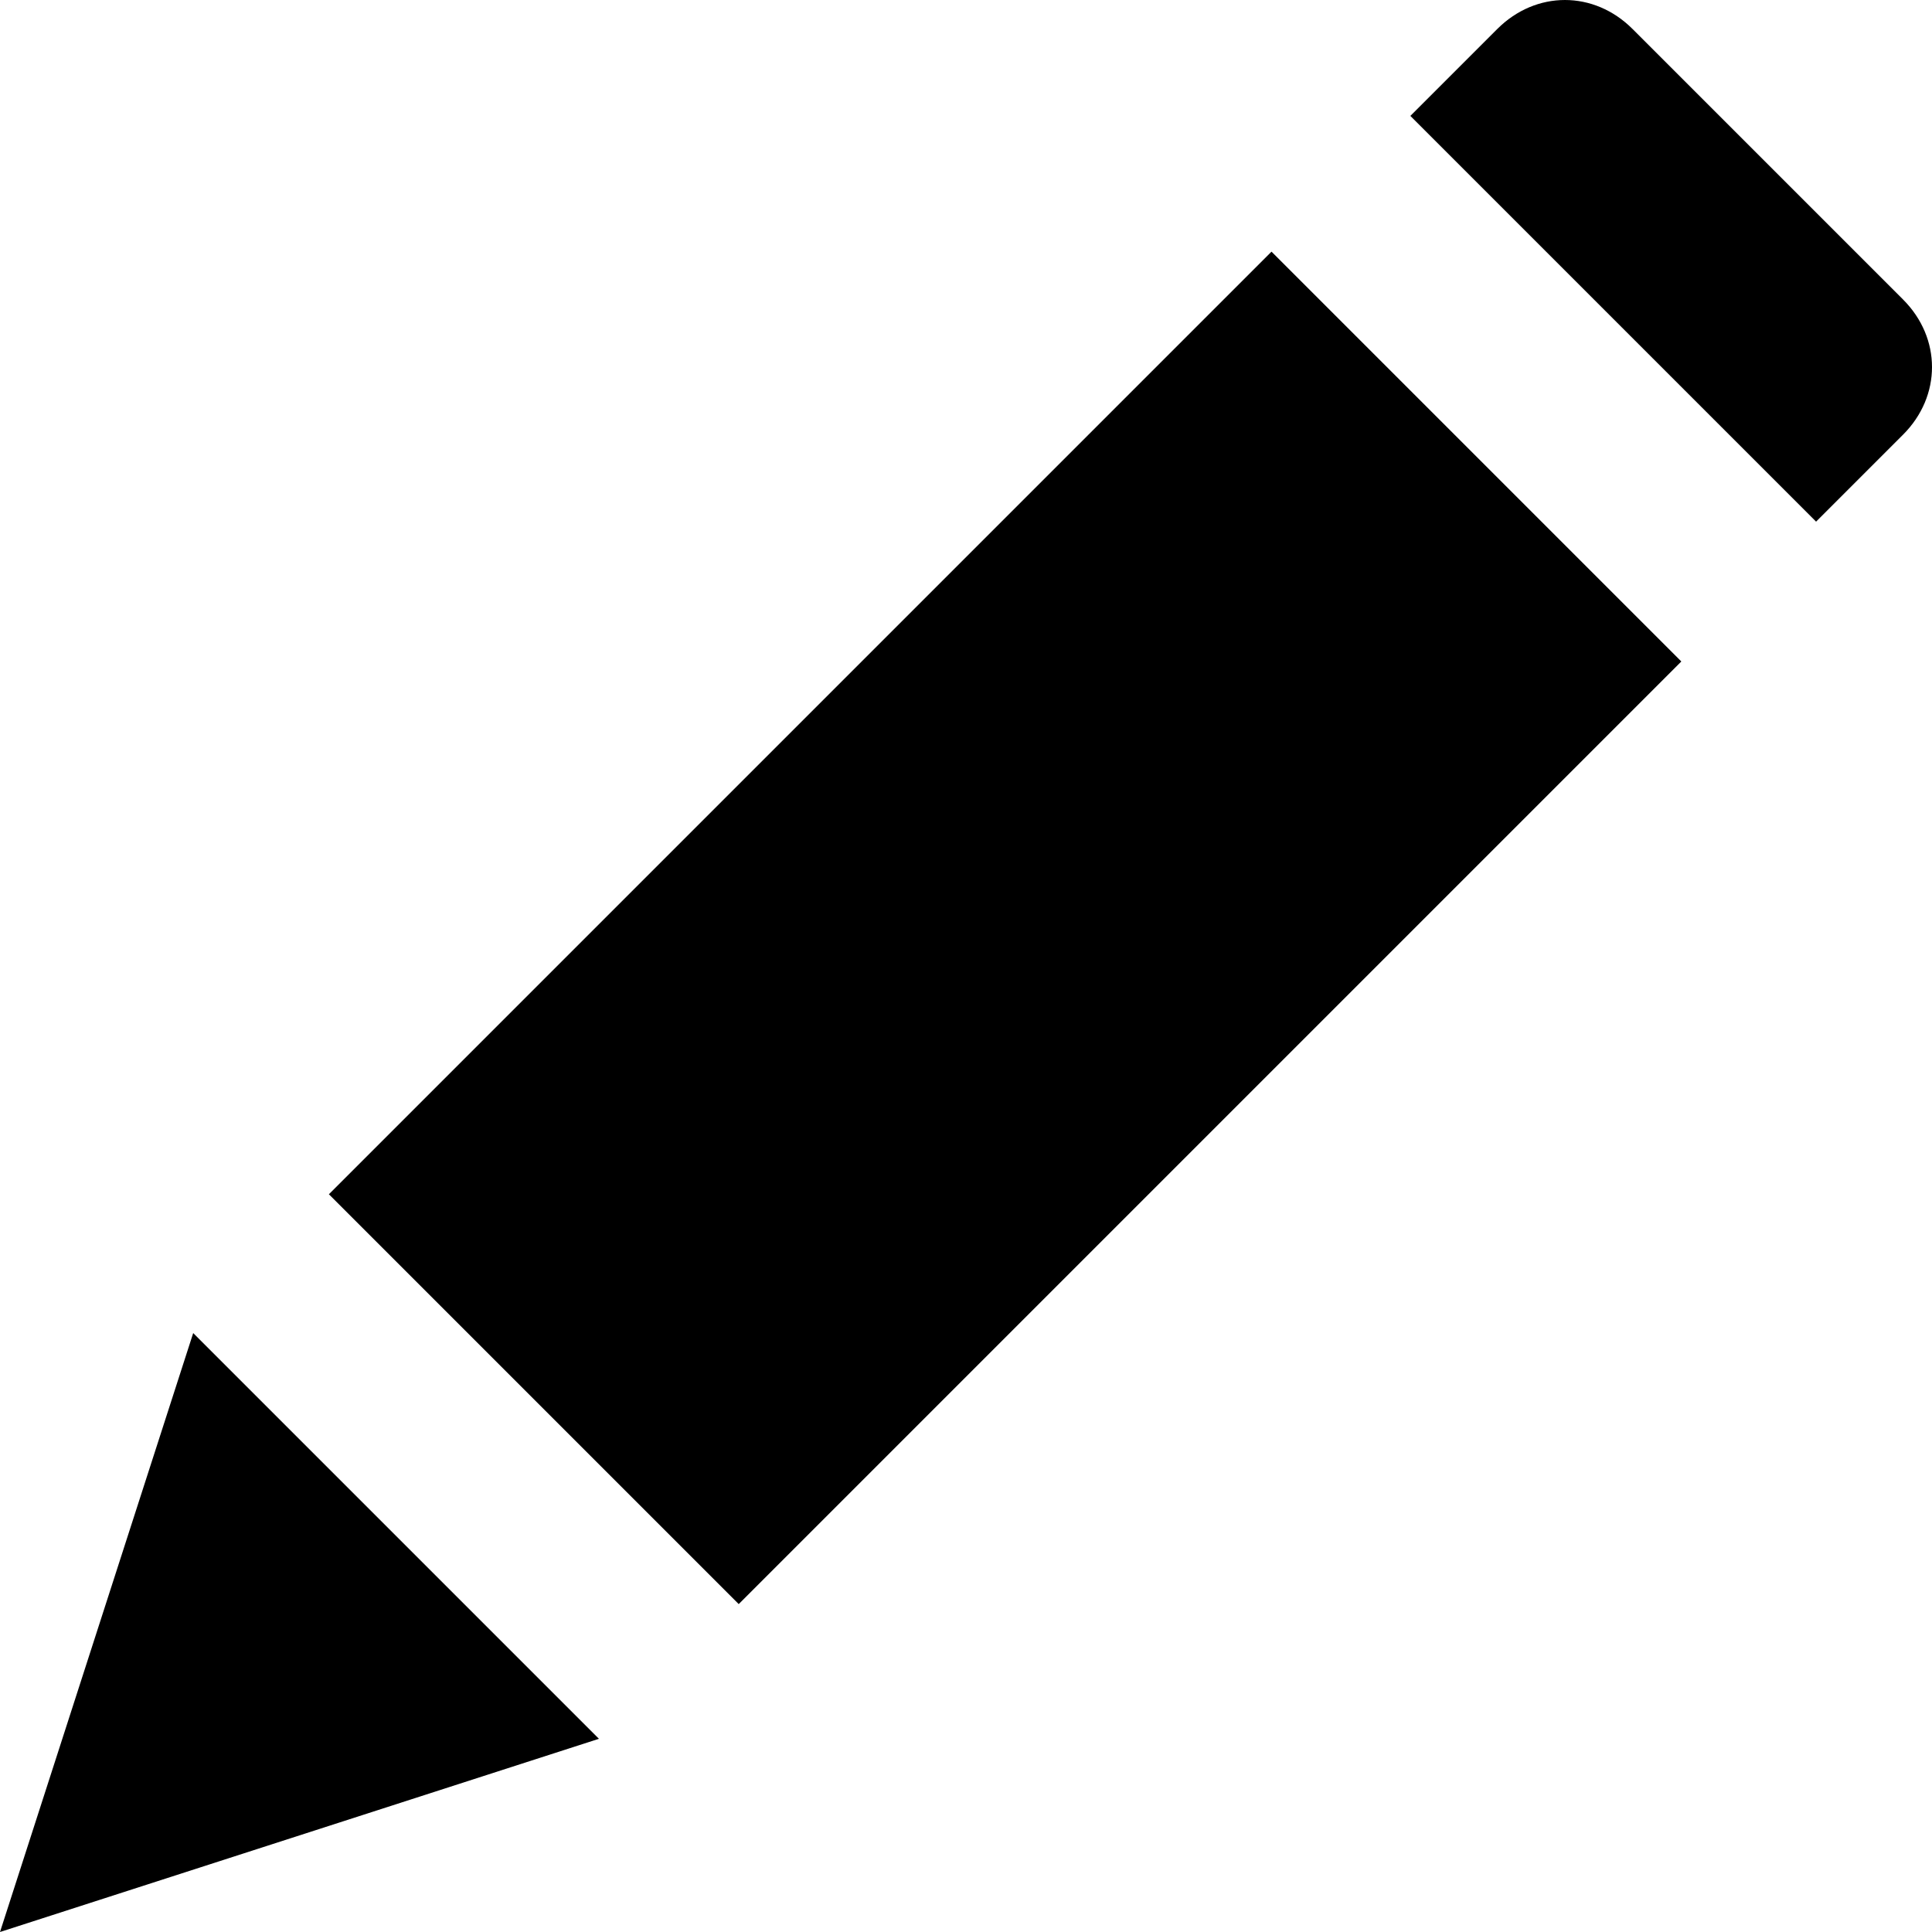
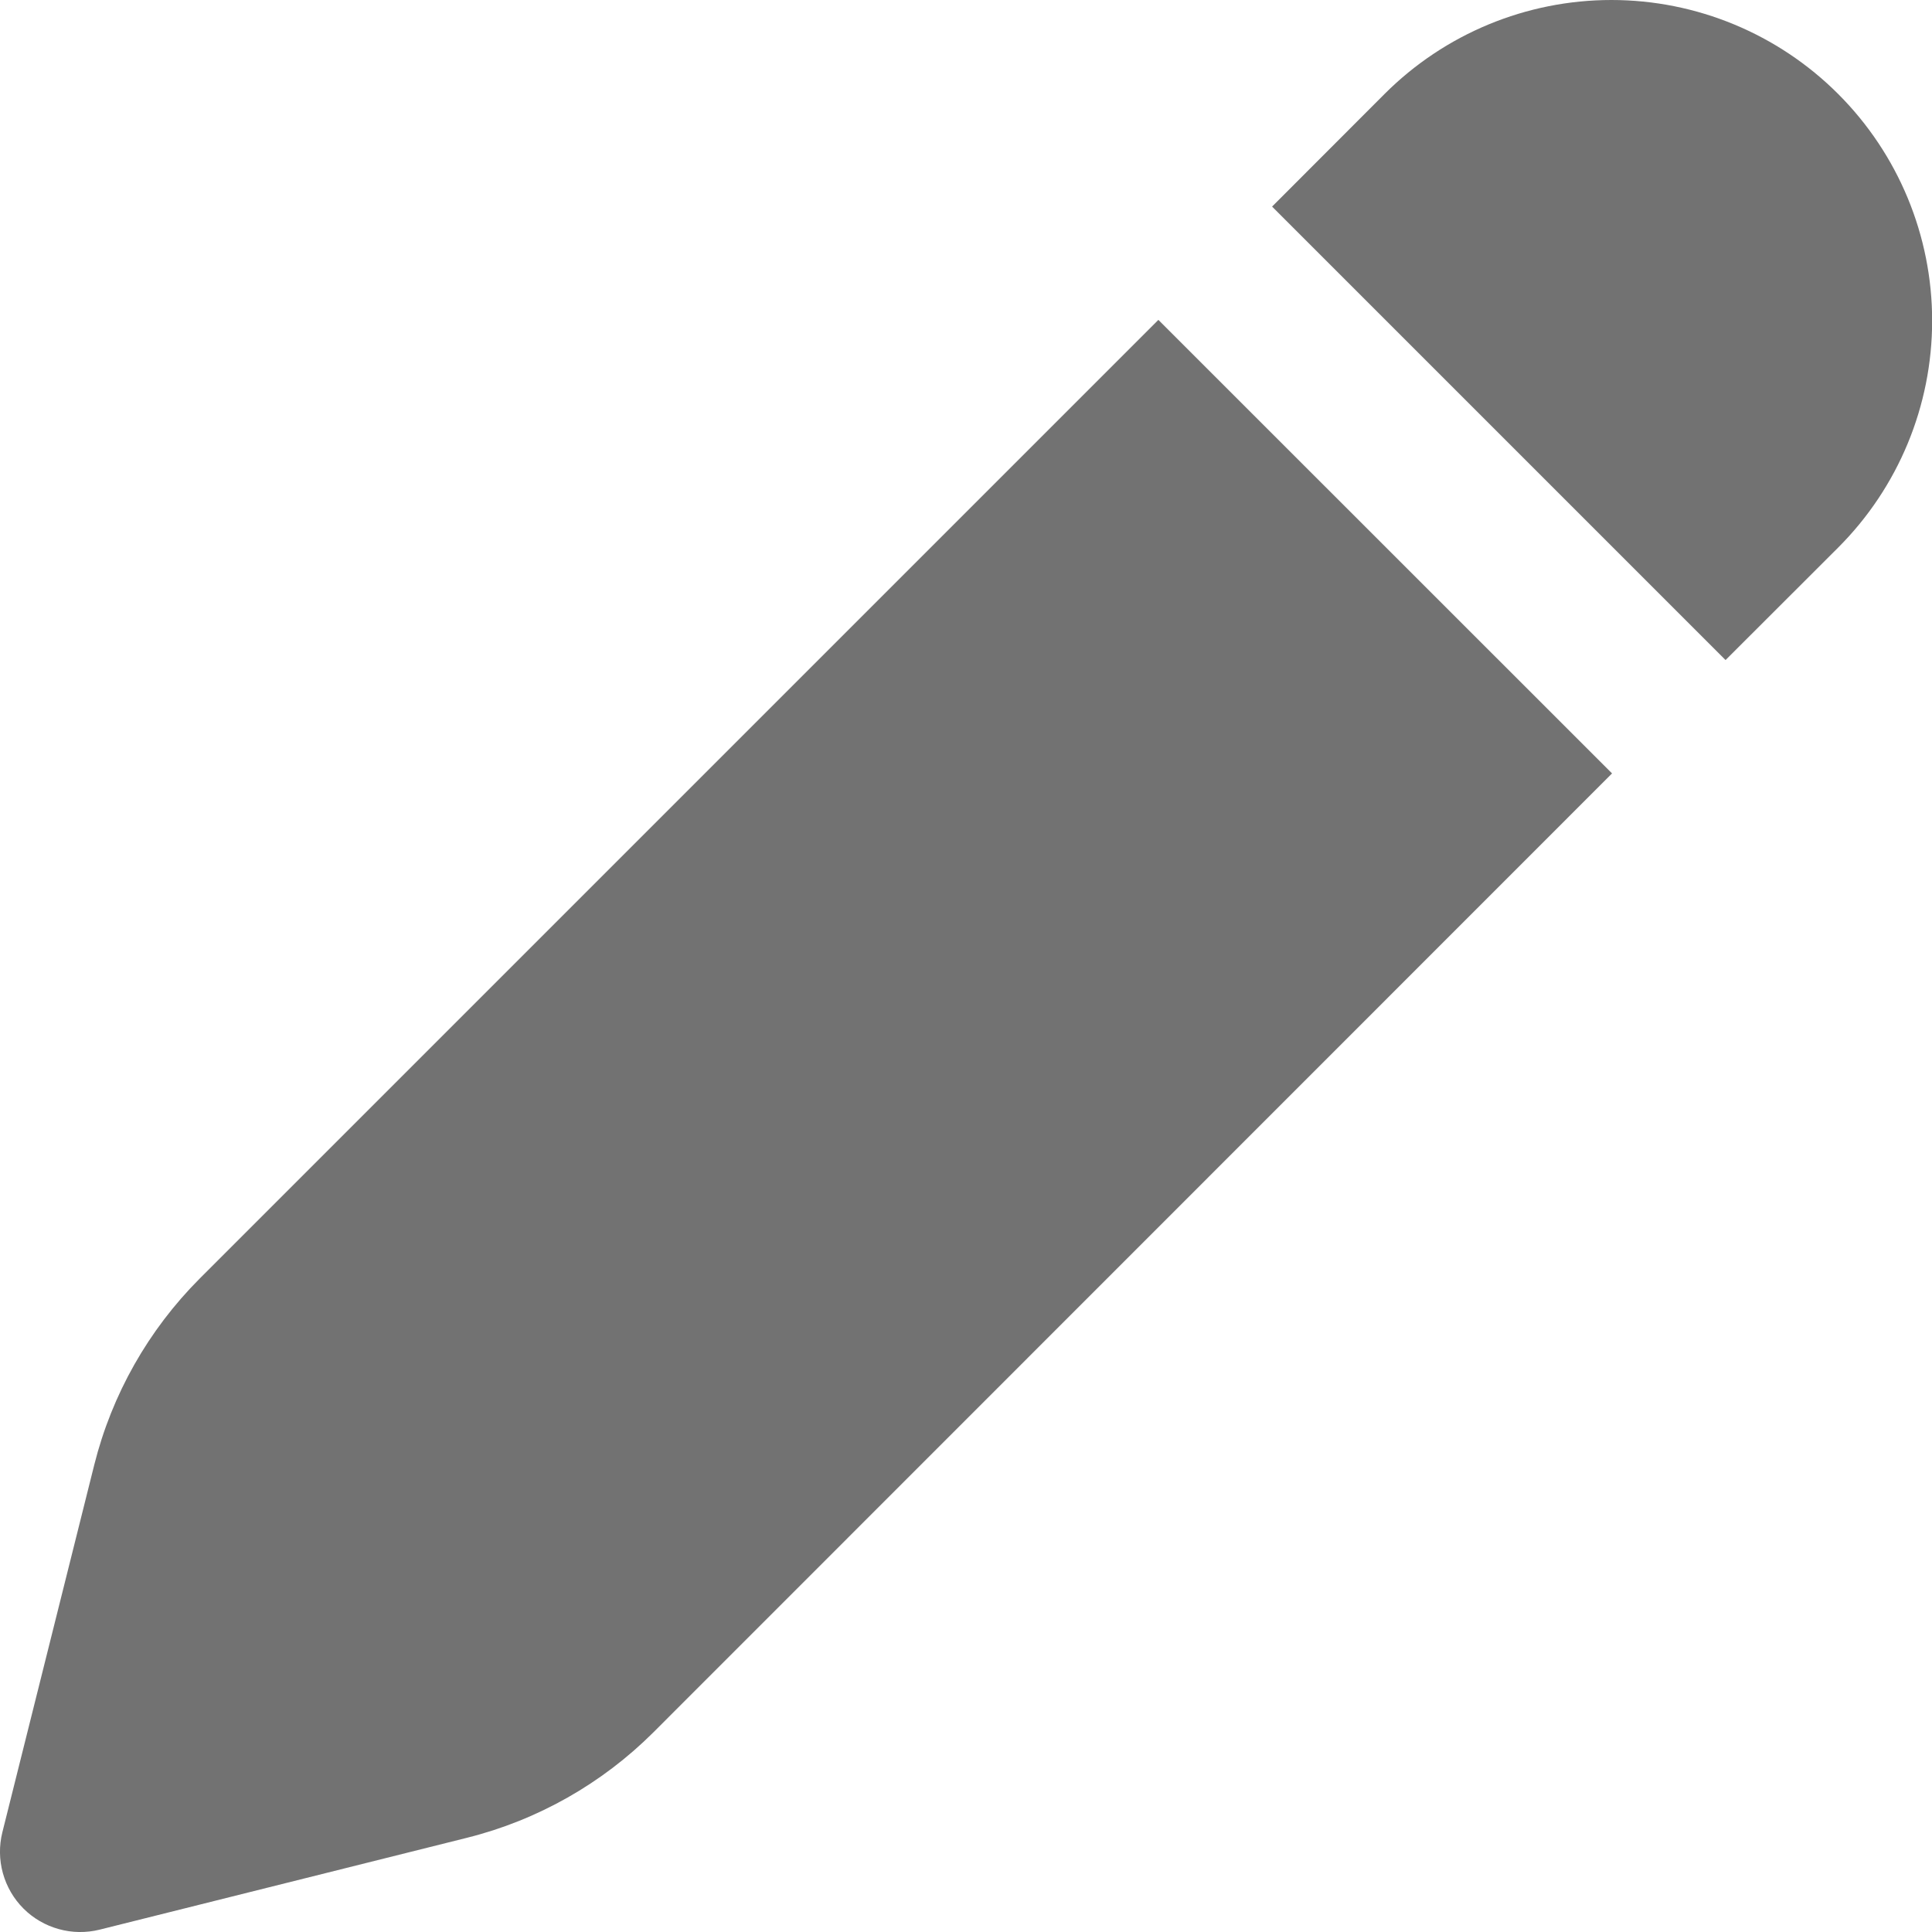
- <svg xmlns="http://www.w3.org/2000/svg" viewBox="0 0 512 512">
-   <path d="M51.2 353.28L0 512l158.72-51.2zm35.96-36.788L336.96 66.69 445.57 175.3l-249.8 249.802zM504.32 79.36L432.64 7.68c-10.24-10.24-25.6-10.24-35.84 0l-23.04 23.04 107.52 107.52 23.04-23.04c10.24-10.24 10.24-25.6 0-35.84z" />
+ <svg xmlns="http://www.w3.org/2000/svg" width="14" height="14" viewBox="0 0 14 14" fill="none">
+   <path d="M13.32 3.968C13.756 3.532 14.001 2.941 14.001 2.324C14.001 1.708 13.756 1.117 13.32 0.681C12.884 0.245 12.293 0 11.677 0C11.06 0 10.469 0.245 10.033 0.681L9.218 1.497L12.504 4.783L13.32 3.968Z" fill="#727272" />
+   <path d="M11.682 5.604L4.735 12.553C4.362 12.925 3.896 13.189 3.385 13.317L0.722 13.983C0.625 14.007 0.523 14.006 0.426 13.979C0.329 13.952 0.241 13.901 0.17 13.83C0.099 13.759 0.048 13.671 0.021 13.574C-0.006 13.477 -0.007 13.375 0.017 13.278L0.683 10.615C0.811 10.104 1.075 9.638 1.447 9.265L8.394 2.318L11.682 5.605V5.604Z" fill="#727272" />
</svg>
